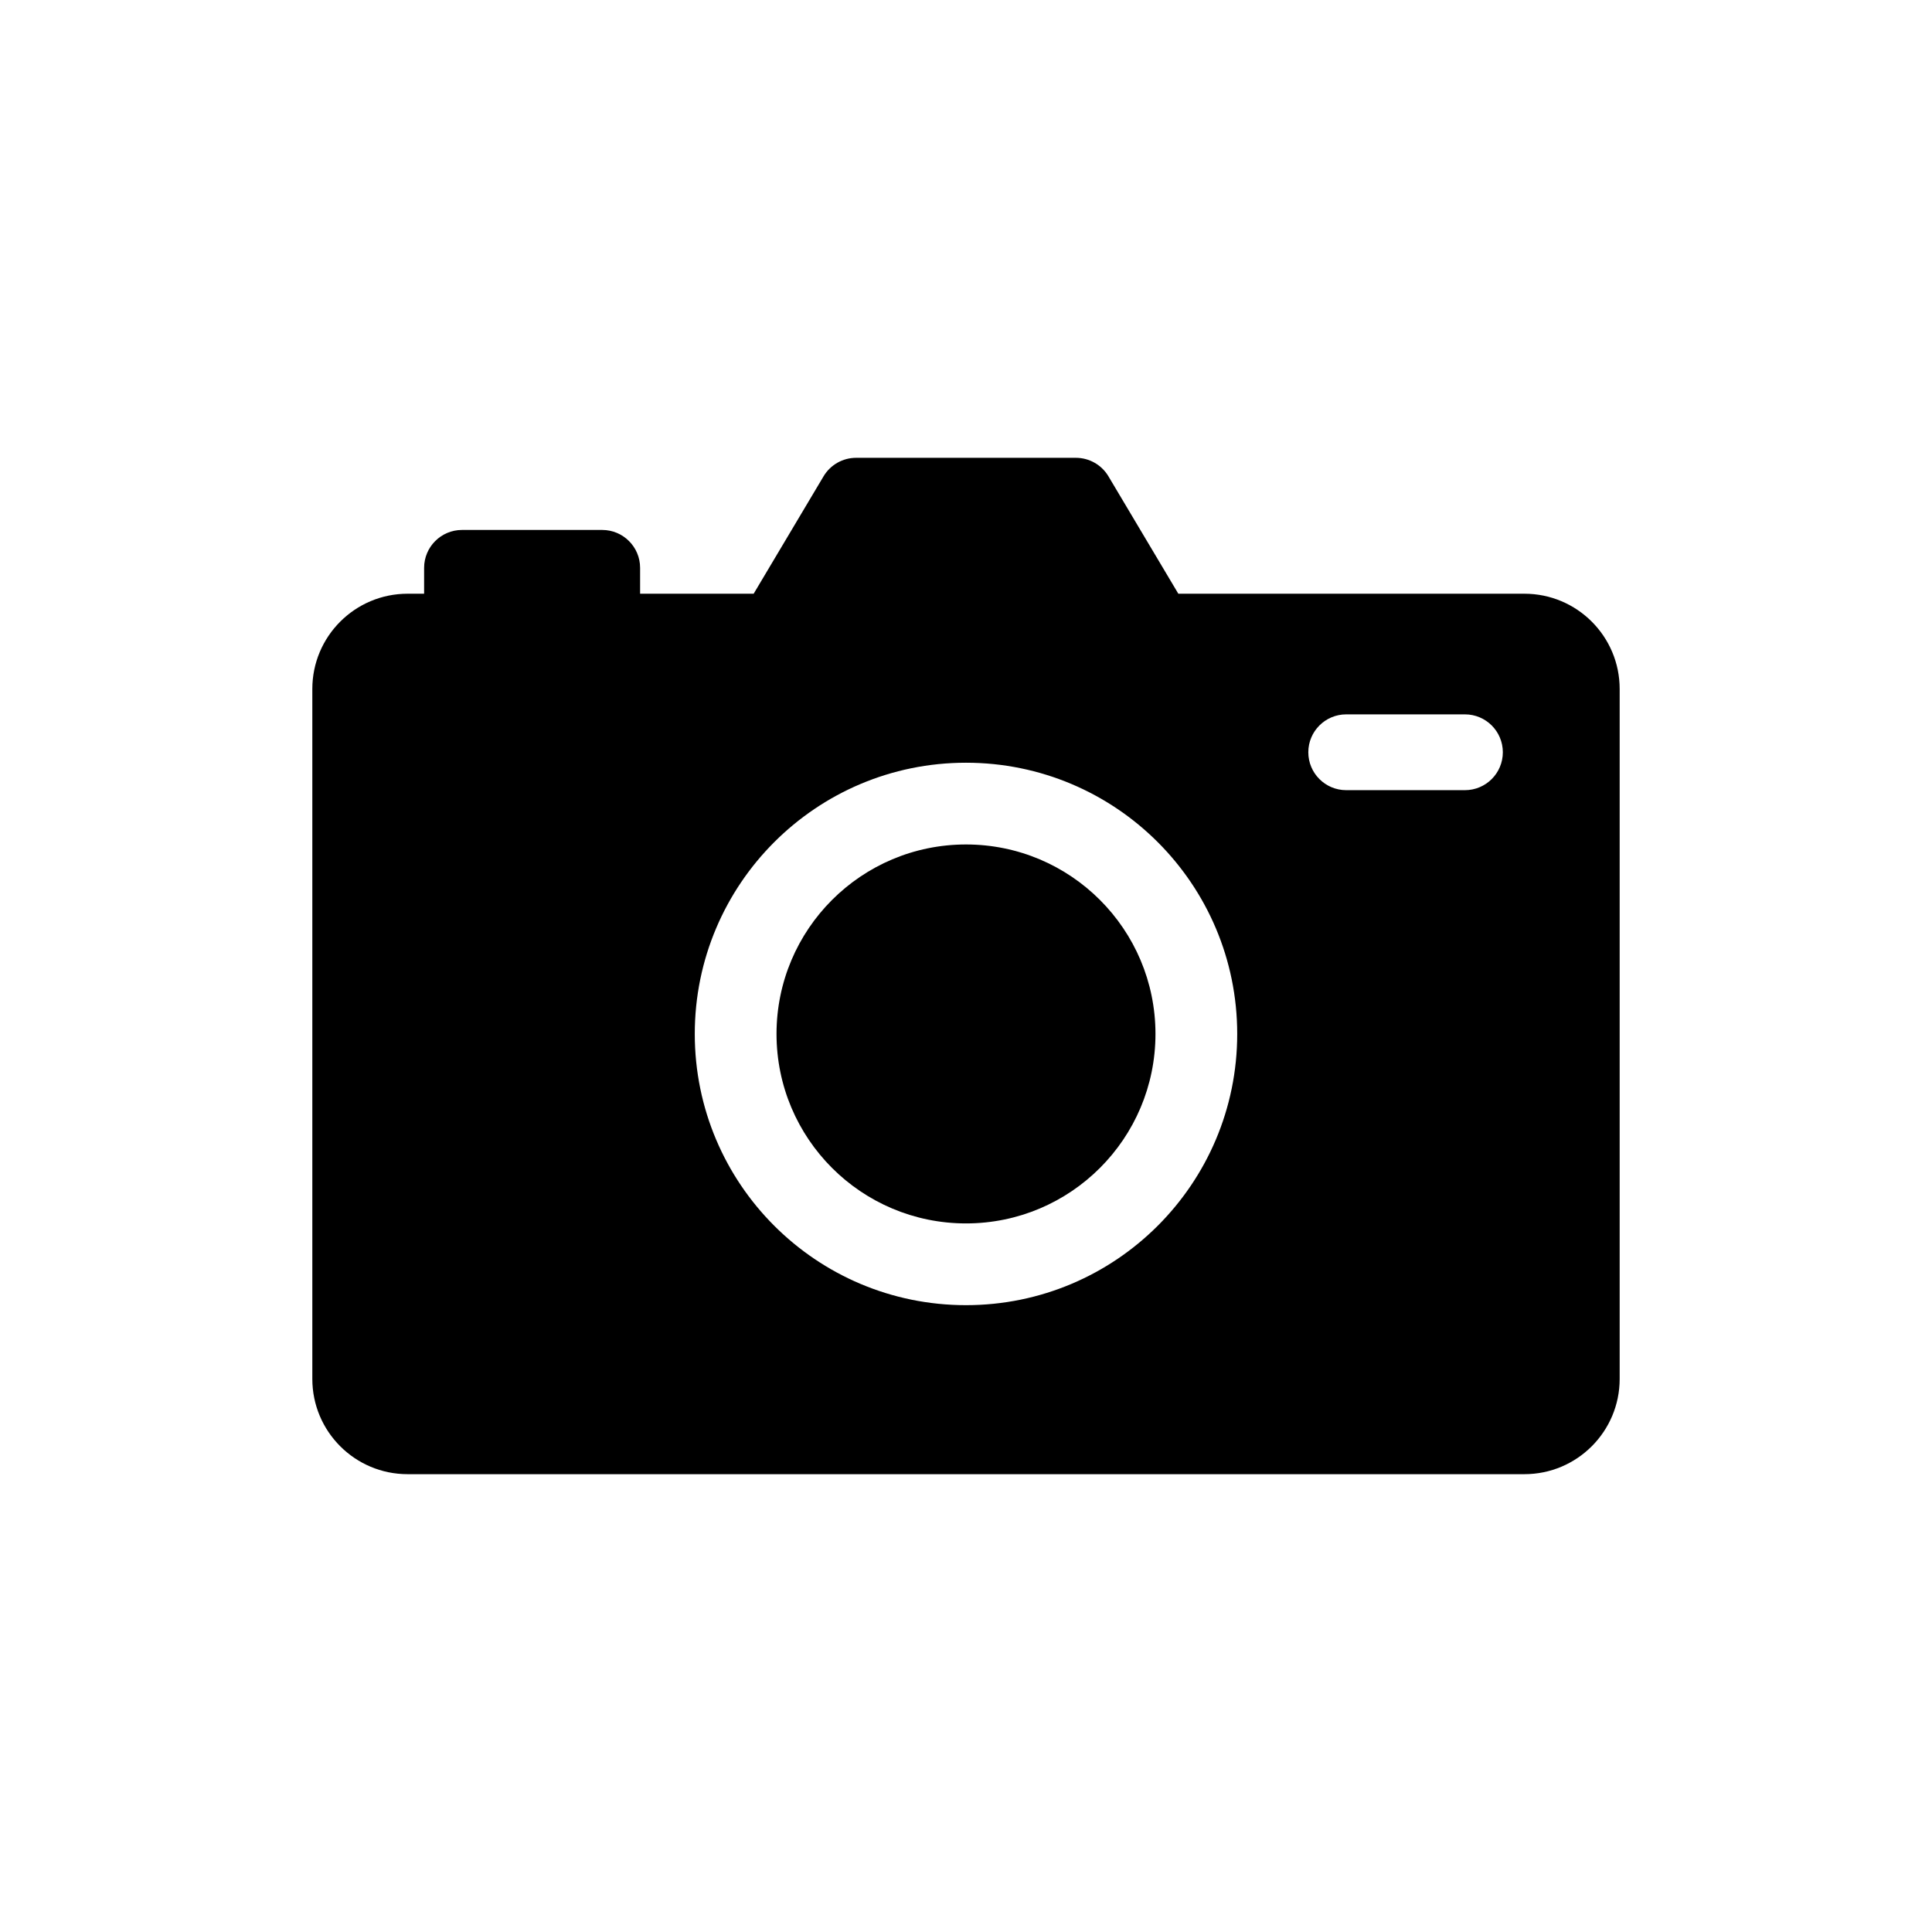
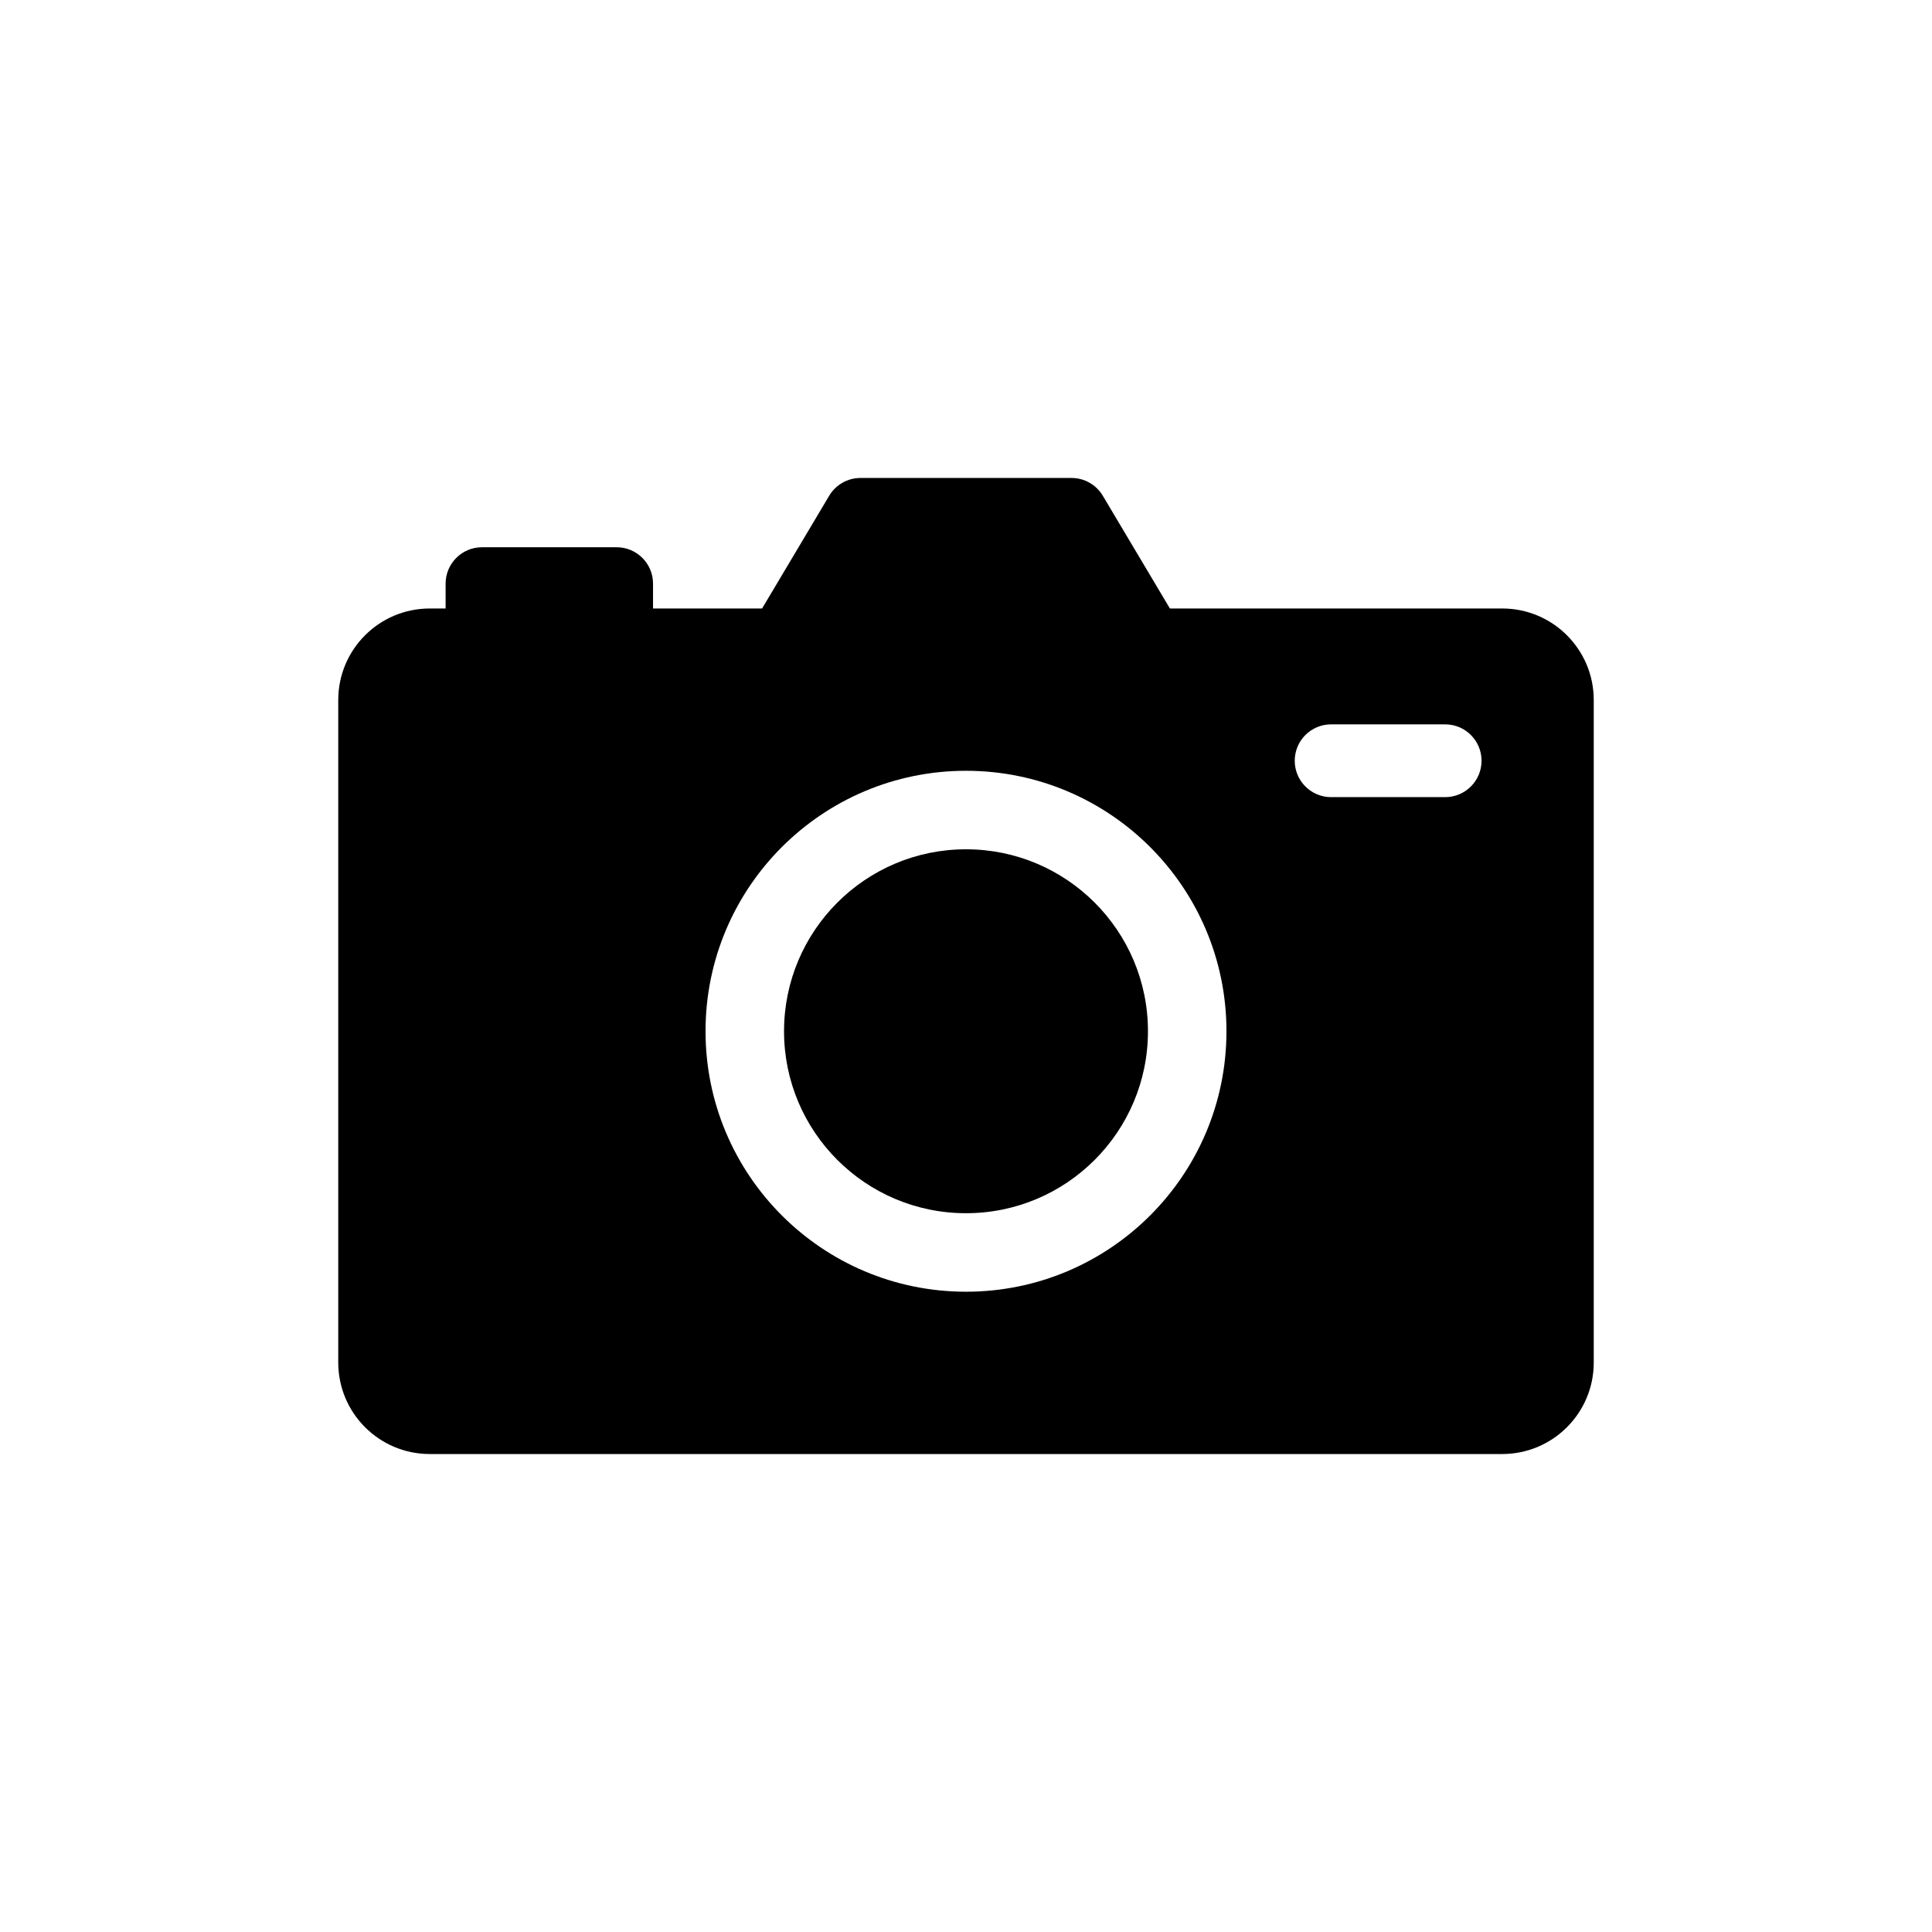
- <svg xmlns="http://www.w3.org/2000/svg" fill="#000000" height="800px" width="800px" version="1.1" id="Capa_1" viewBox="0 0 307.308 307.308" xml:space="preserve">
+ <svg xmlns="http://www.w3.org/2000/svg" fill="#000000" height="512" width="512" version="1.1" id="Capa_1" viewBox="0 0 320 320" xml:space="preserve">
  <defs id="defs1" />
-   <g id="_x31_1-DSLR_Camera" transform="matrix(0.6766846,0,0,0.6766846,49.67854,49.67854)">
+   <g id="_x31_1-DSLR_Camera" transform="matrix(0.6766846,0,0,0.6766846,56.02504,56.02504)">
    <path d="M 284.909,66.146 H 203.564 L 187.138,38.551 C 185.531,35.853 182.624,34.2 179.484,34.2 h -51.662 c -3.14,0 -6.048,1.653 -7.654,4.351 L 103.742,66.146 H 77.049 v -6.082 c 0,-4.919 -3.988,-8.907 -8.907,-8.907 H 35.185 c -4.92,0 -8.907,3.988 -8.907,8.907 v 6.082 h -3.88 C 10.027,66.146 0,76.174 0,88.543 v 162.166 c 0,12.37 10.027,22.398 22.397,22.398 h 262.512 c 12.37,0 22.398,-10.028 22.398,-22.398 V 88.543 C 307.308,76.174 297.279,66.146 284.909,66.146 Z M 153.653,233.379 c -35.21,0 -63.753,-28.543 -63.753,-63.754 0,-35.209 28.543,-63.753 63.753,-63.753 35.21,0 63.753,28.544 63.753,63.753 0,35.211 -28.543,63.754 -63.753,63.754 z M 270.935,112.322 h -27.91 c -4.919,0 -8.907,-3.988 -8.907,-8.908 0,-4.92 3.988,-8.908 8.907,-8.908 h 27.91 c 4.921,0 8.908,3.988 8.908,8.908 0,4.92 -3.988,8.908 -8.908,8.908 z" id="path1" />
    <circle cx="153.653" cy="169.625" r="44.538" id="circle1" />
  </g>
</svg>
